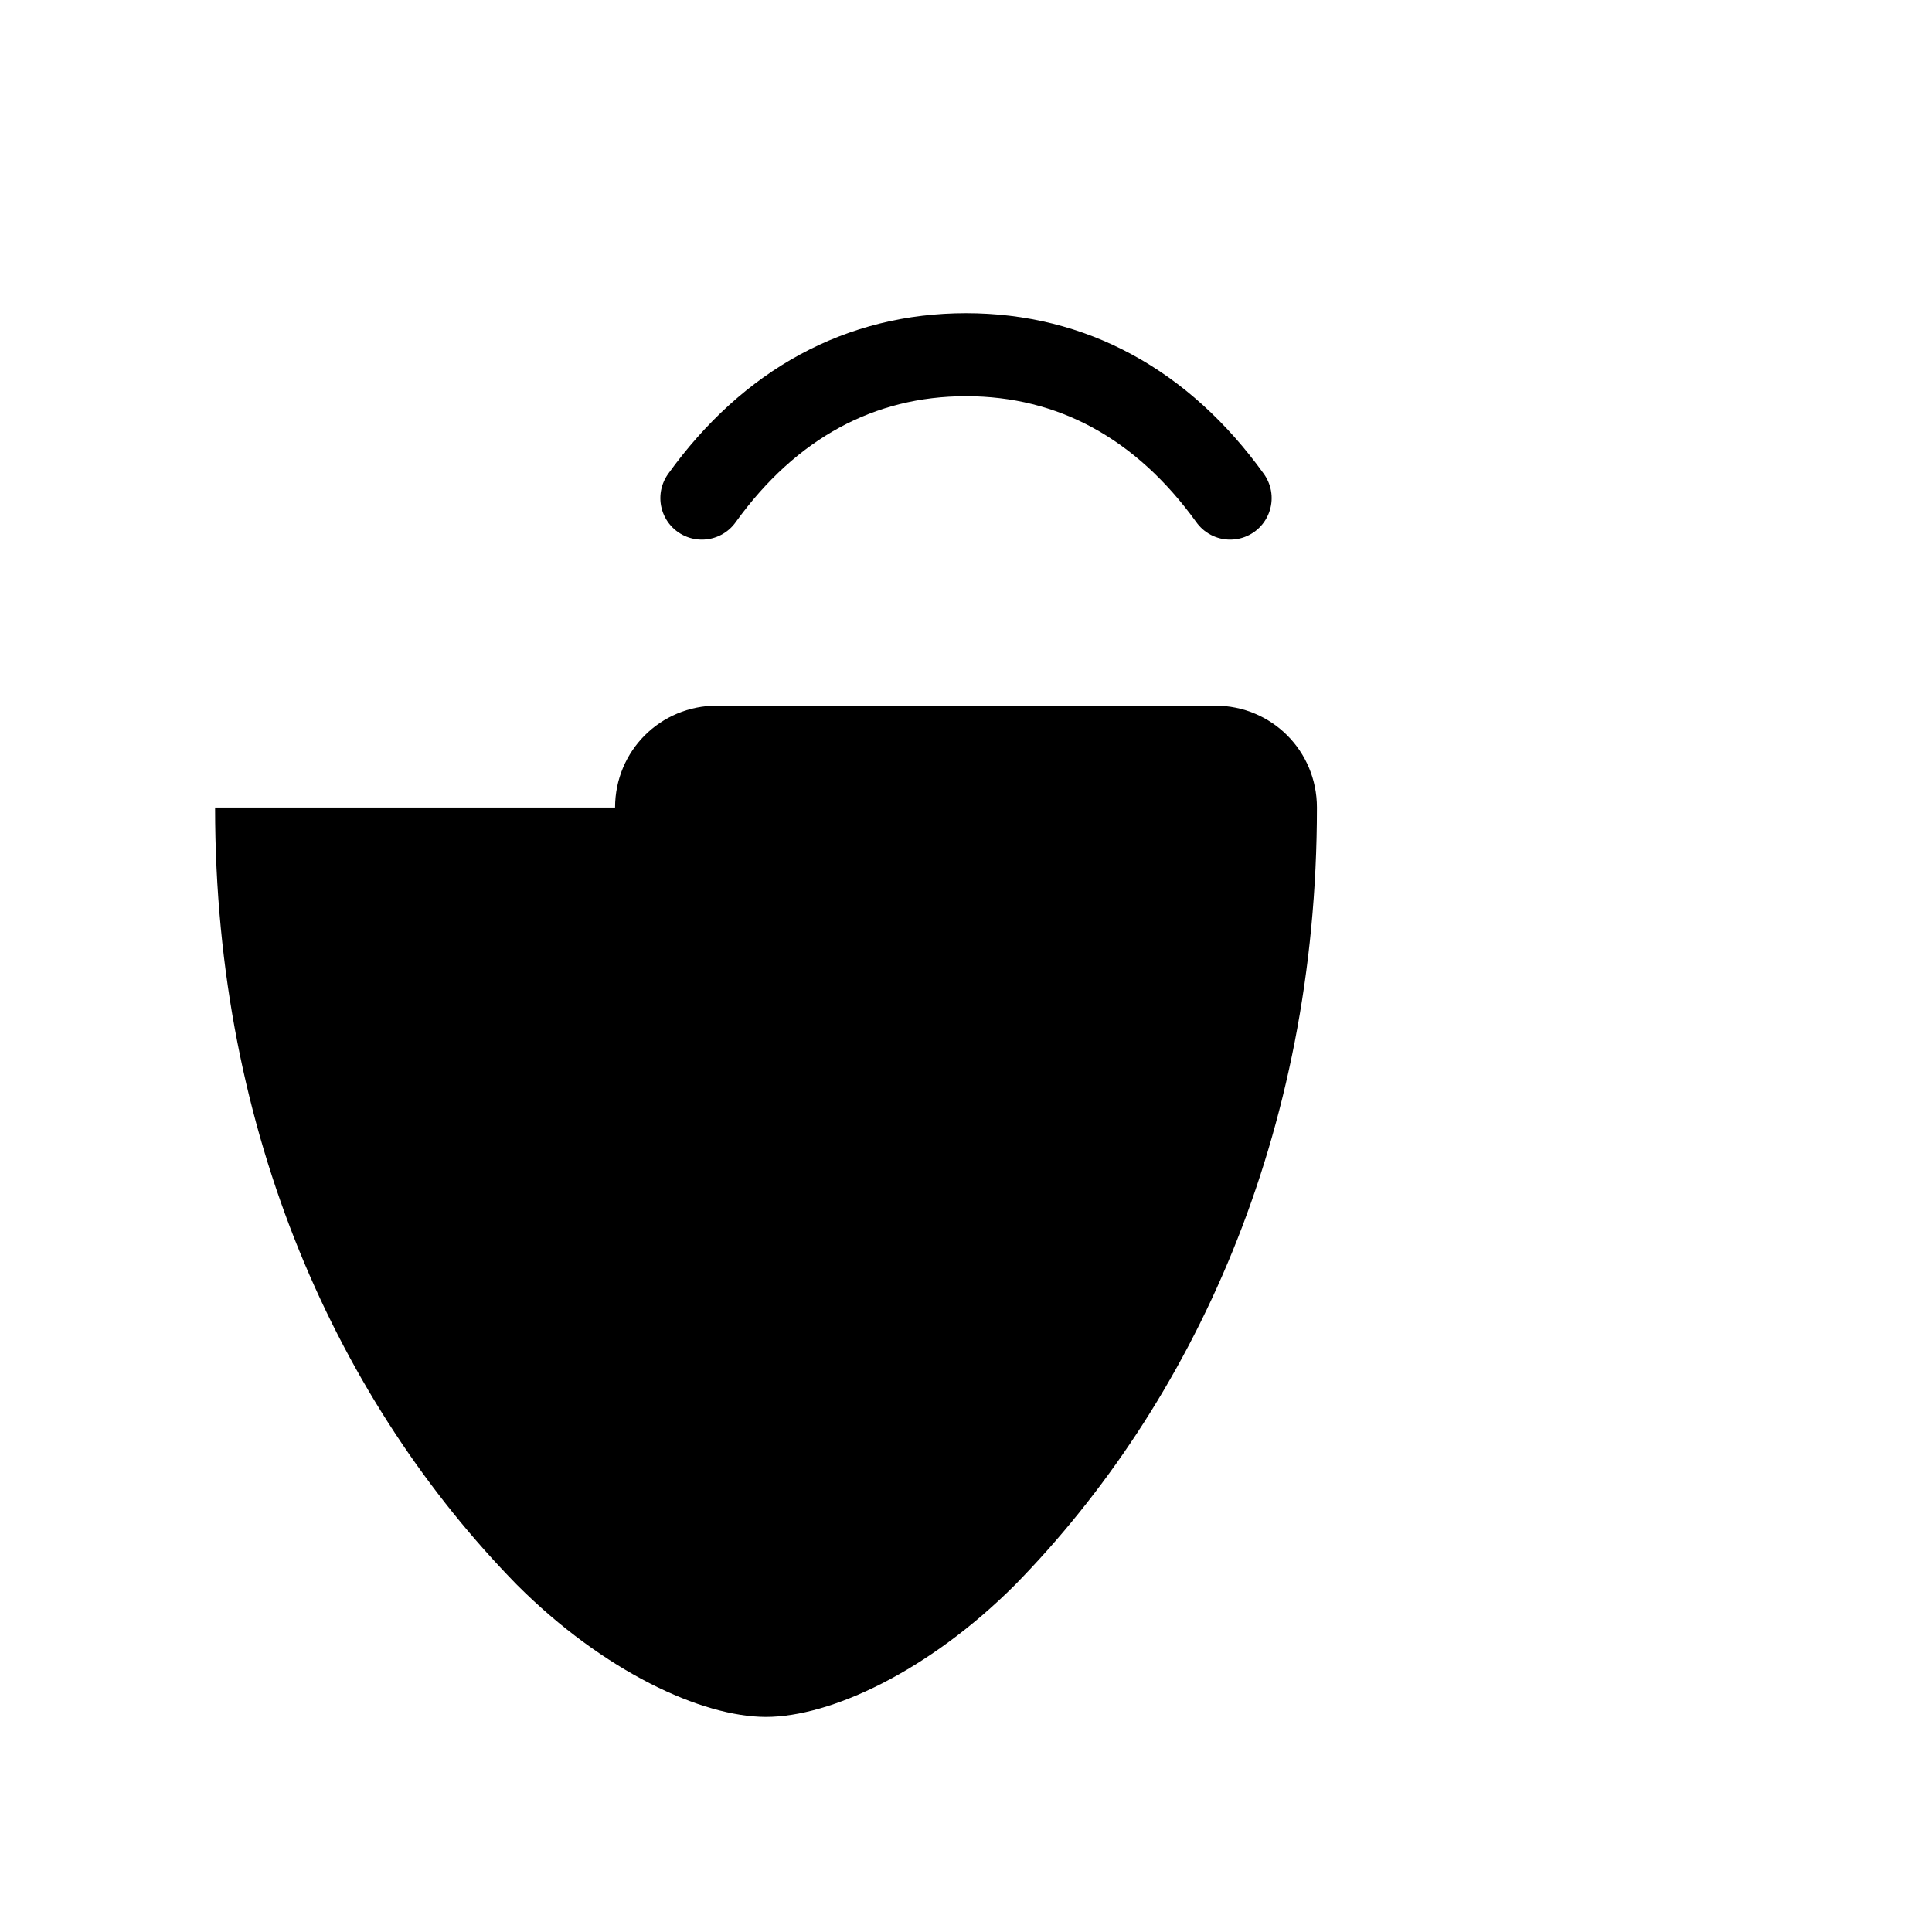
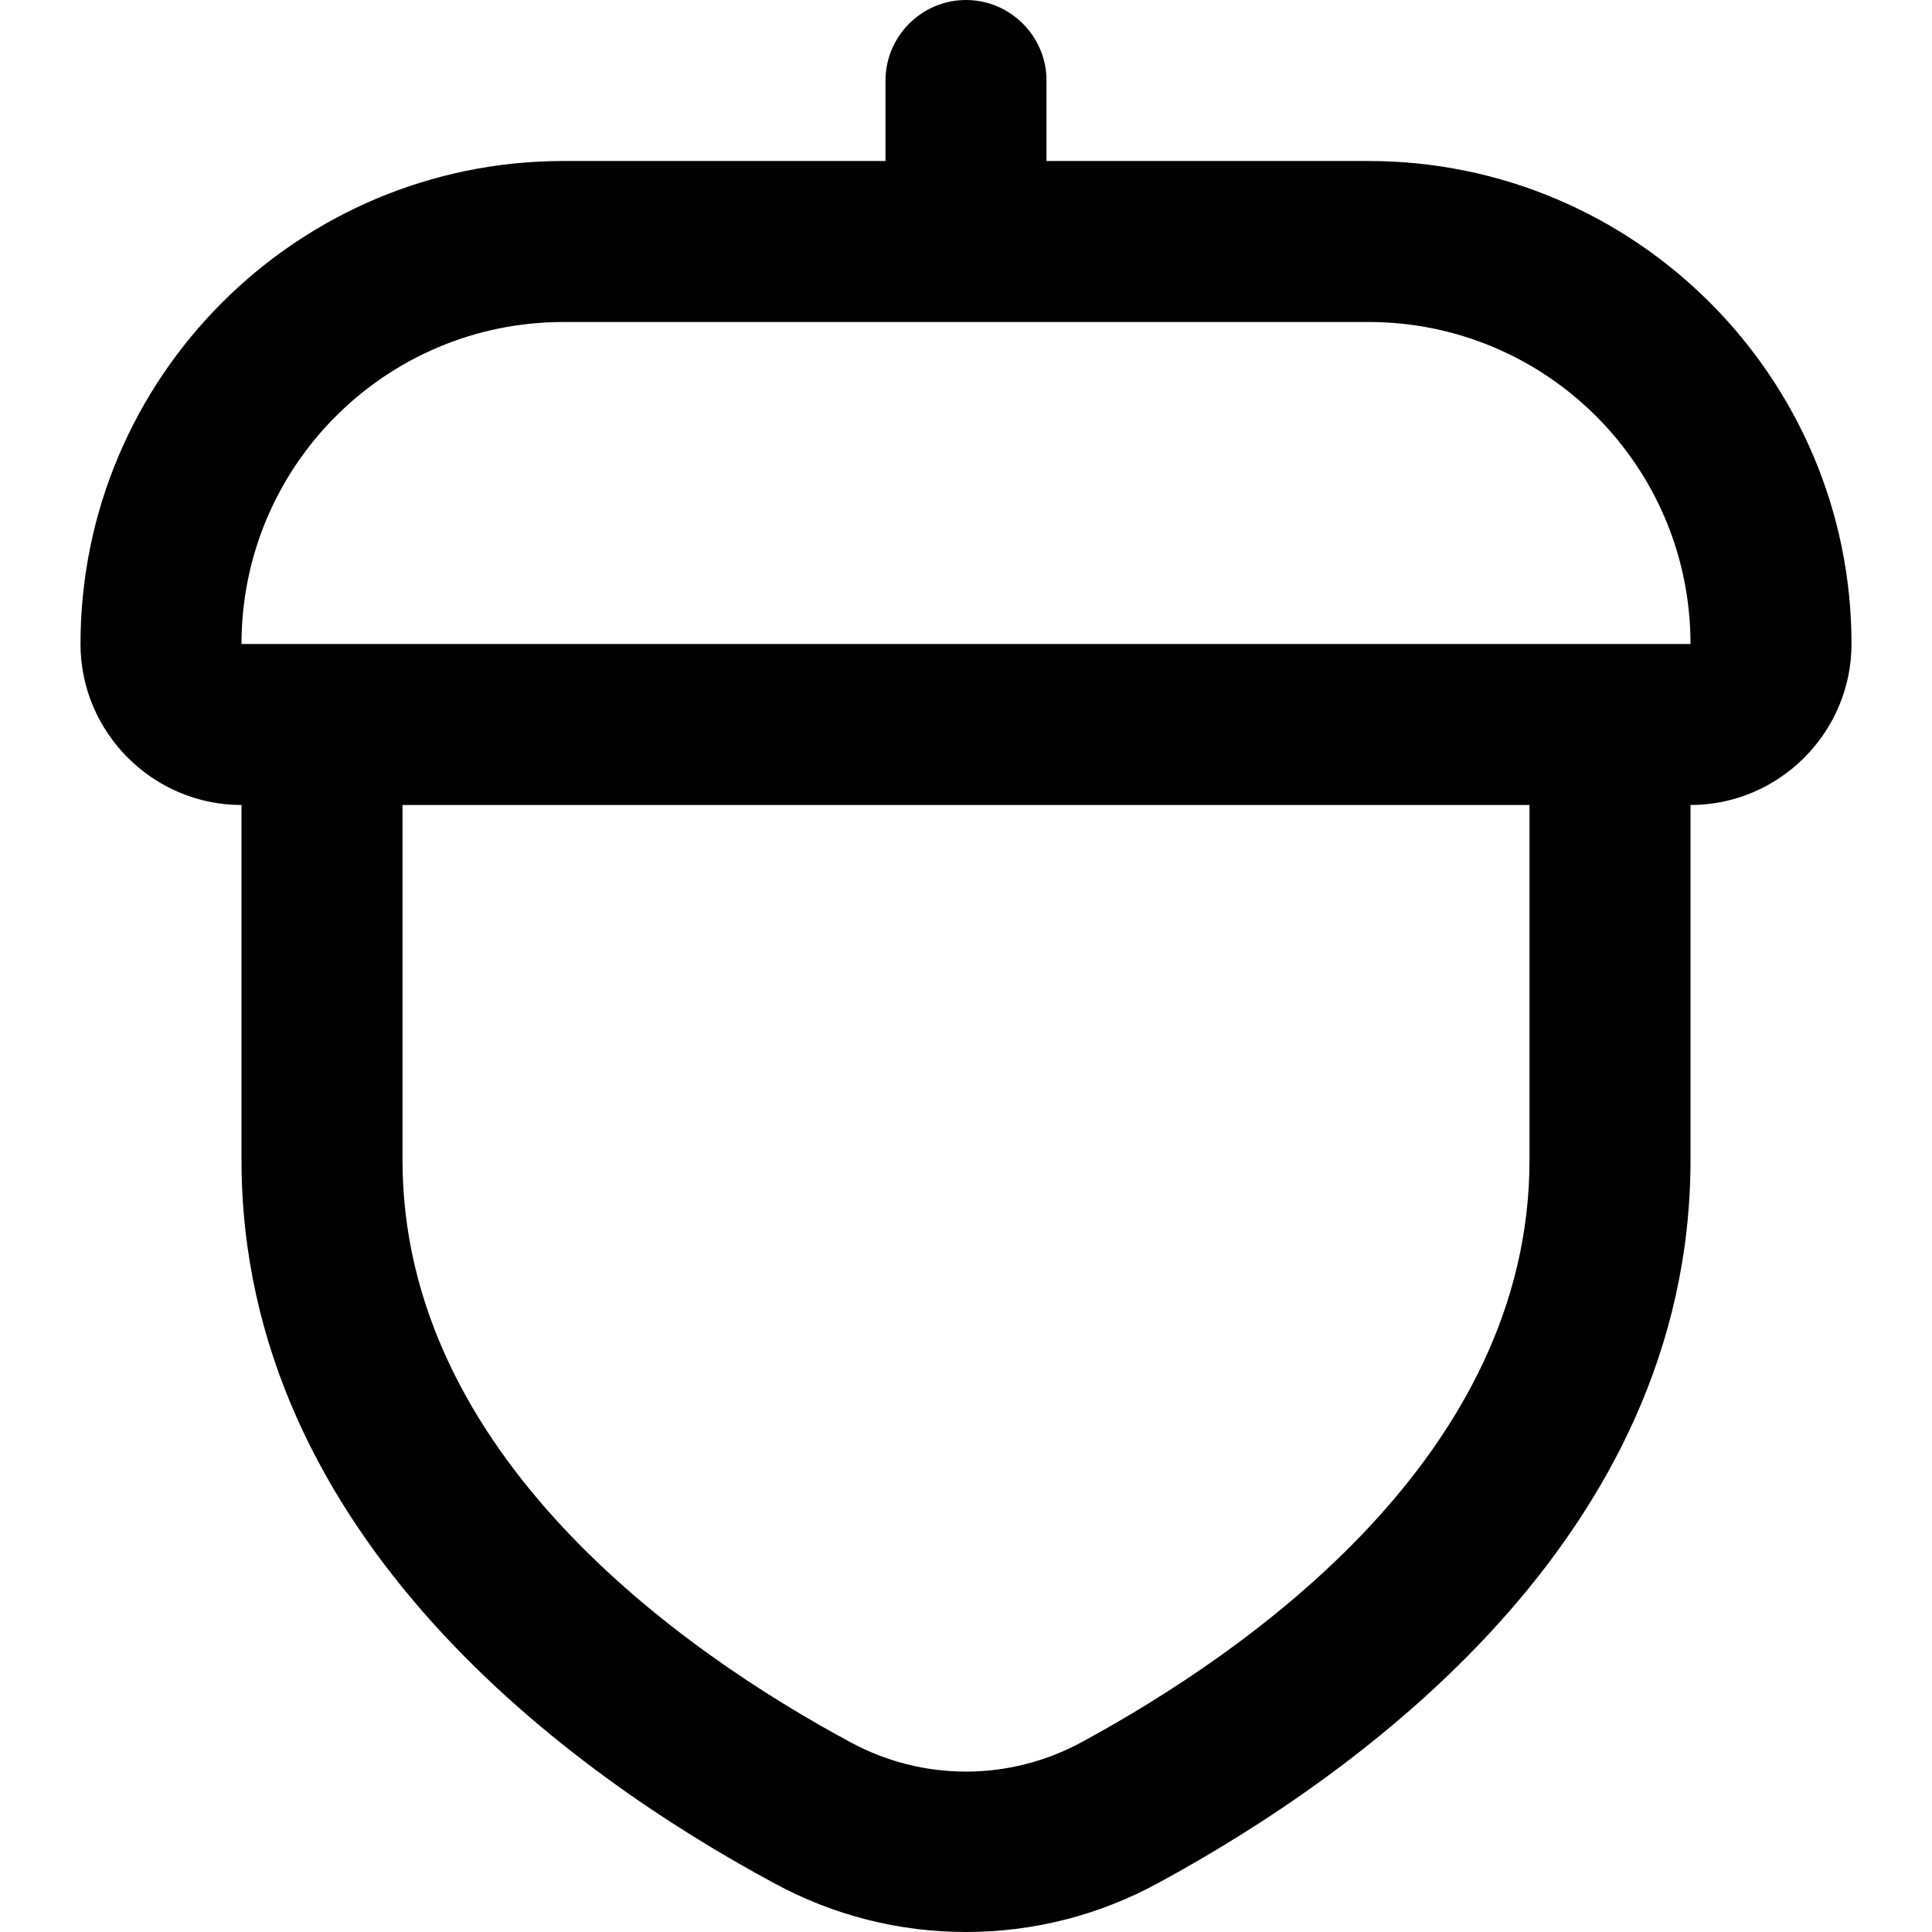
- <svg xmlns="http://www.w3.org/2000/svg" viewBox="0 0 512 512" fill="none">
-   <path d="M163 214c0-15 12-27 27-27h132c15 0 27 12 27 27 0 87-33 158-80 206-23 23-49 35-66 35s-43-12-66-35c-47-48-80-119-80-206Z" fill="#000" />
-   <path d="M186 132c18-25 42-38 70-38s52 13 70 38" stroke="#000" stroke-linecap="round" stroke-width="22" />
+ <svg xmlns="http://www.w3.org/2000/svg" viewBox="0 0 24 24">
+   <path d="M17,2h-4V1c0-.55-.45-1-1-1s-1,.45-1,1v1H7C3.69,2,1,4.69,1,8c0,1.1,.9,2,2,2v4.41c0,4.7,4.14,7.65,6.61,8.98,.75.41,1.57.61,2.39.61s1.64-.2,2.39-.61c2.47-1.34,6.61-4.28,6.61-8.98v-4.41c1.1,0,2-.9,2-2,0-3.31-2.69-6-6-6Zm2,12.41c0,3.67-3.48,6.1-5.56,7.23-.9.49-1.98.49-2.88,0-2.08-1.12-5.56-3.56-5.56-7.23v-4.41h14v4.41ZM3,8c0-2.21,1.79-4,4-4h10c2.21,0,4,1.79,4,4H3Z" fill="#000" />
</svg>
